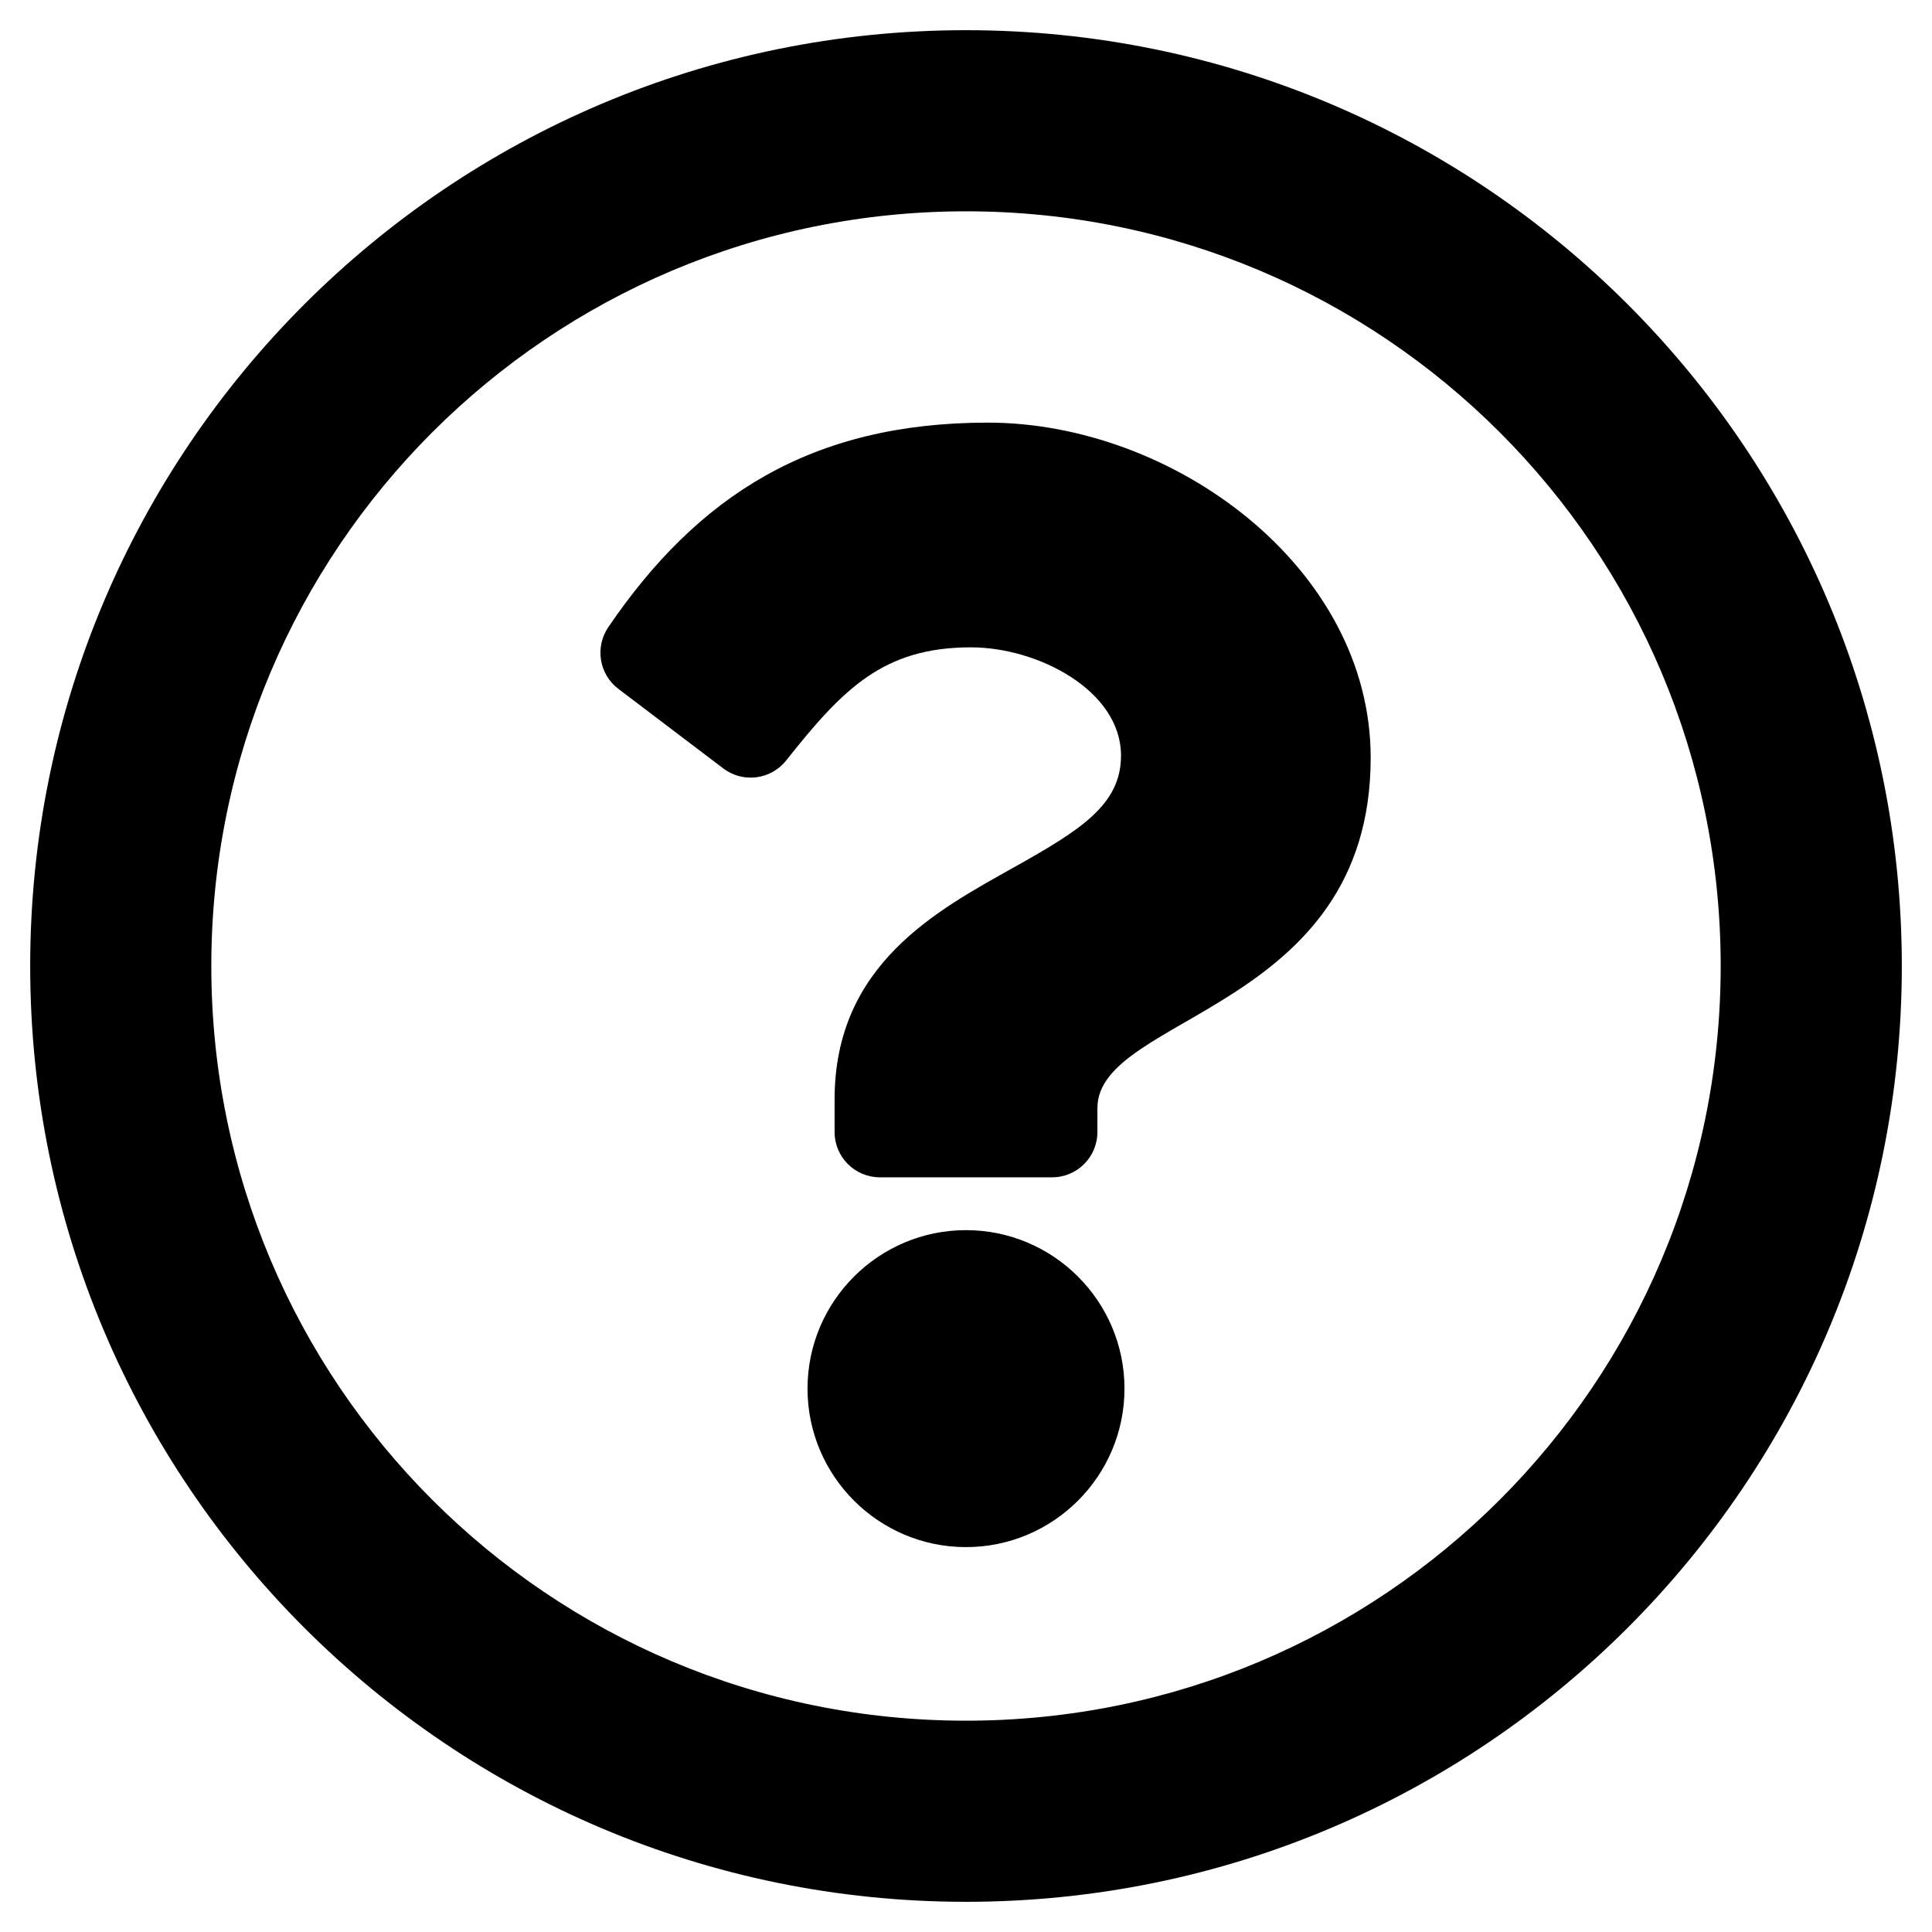
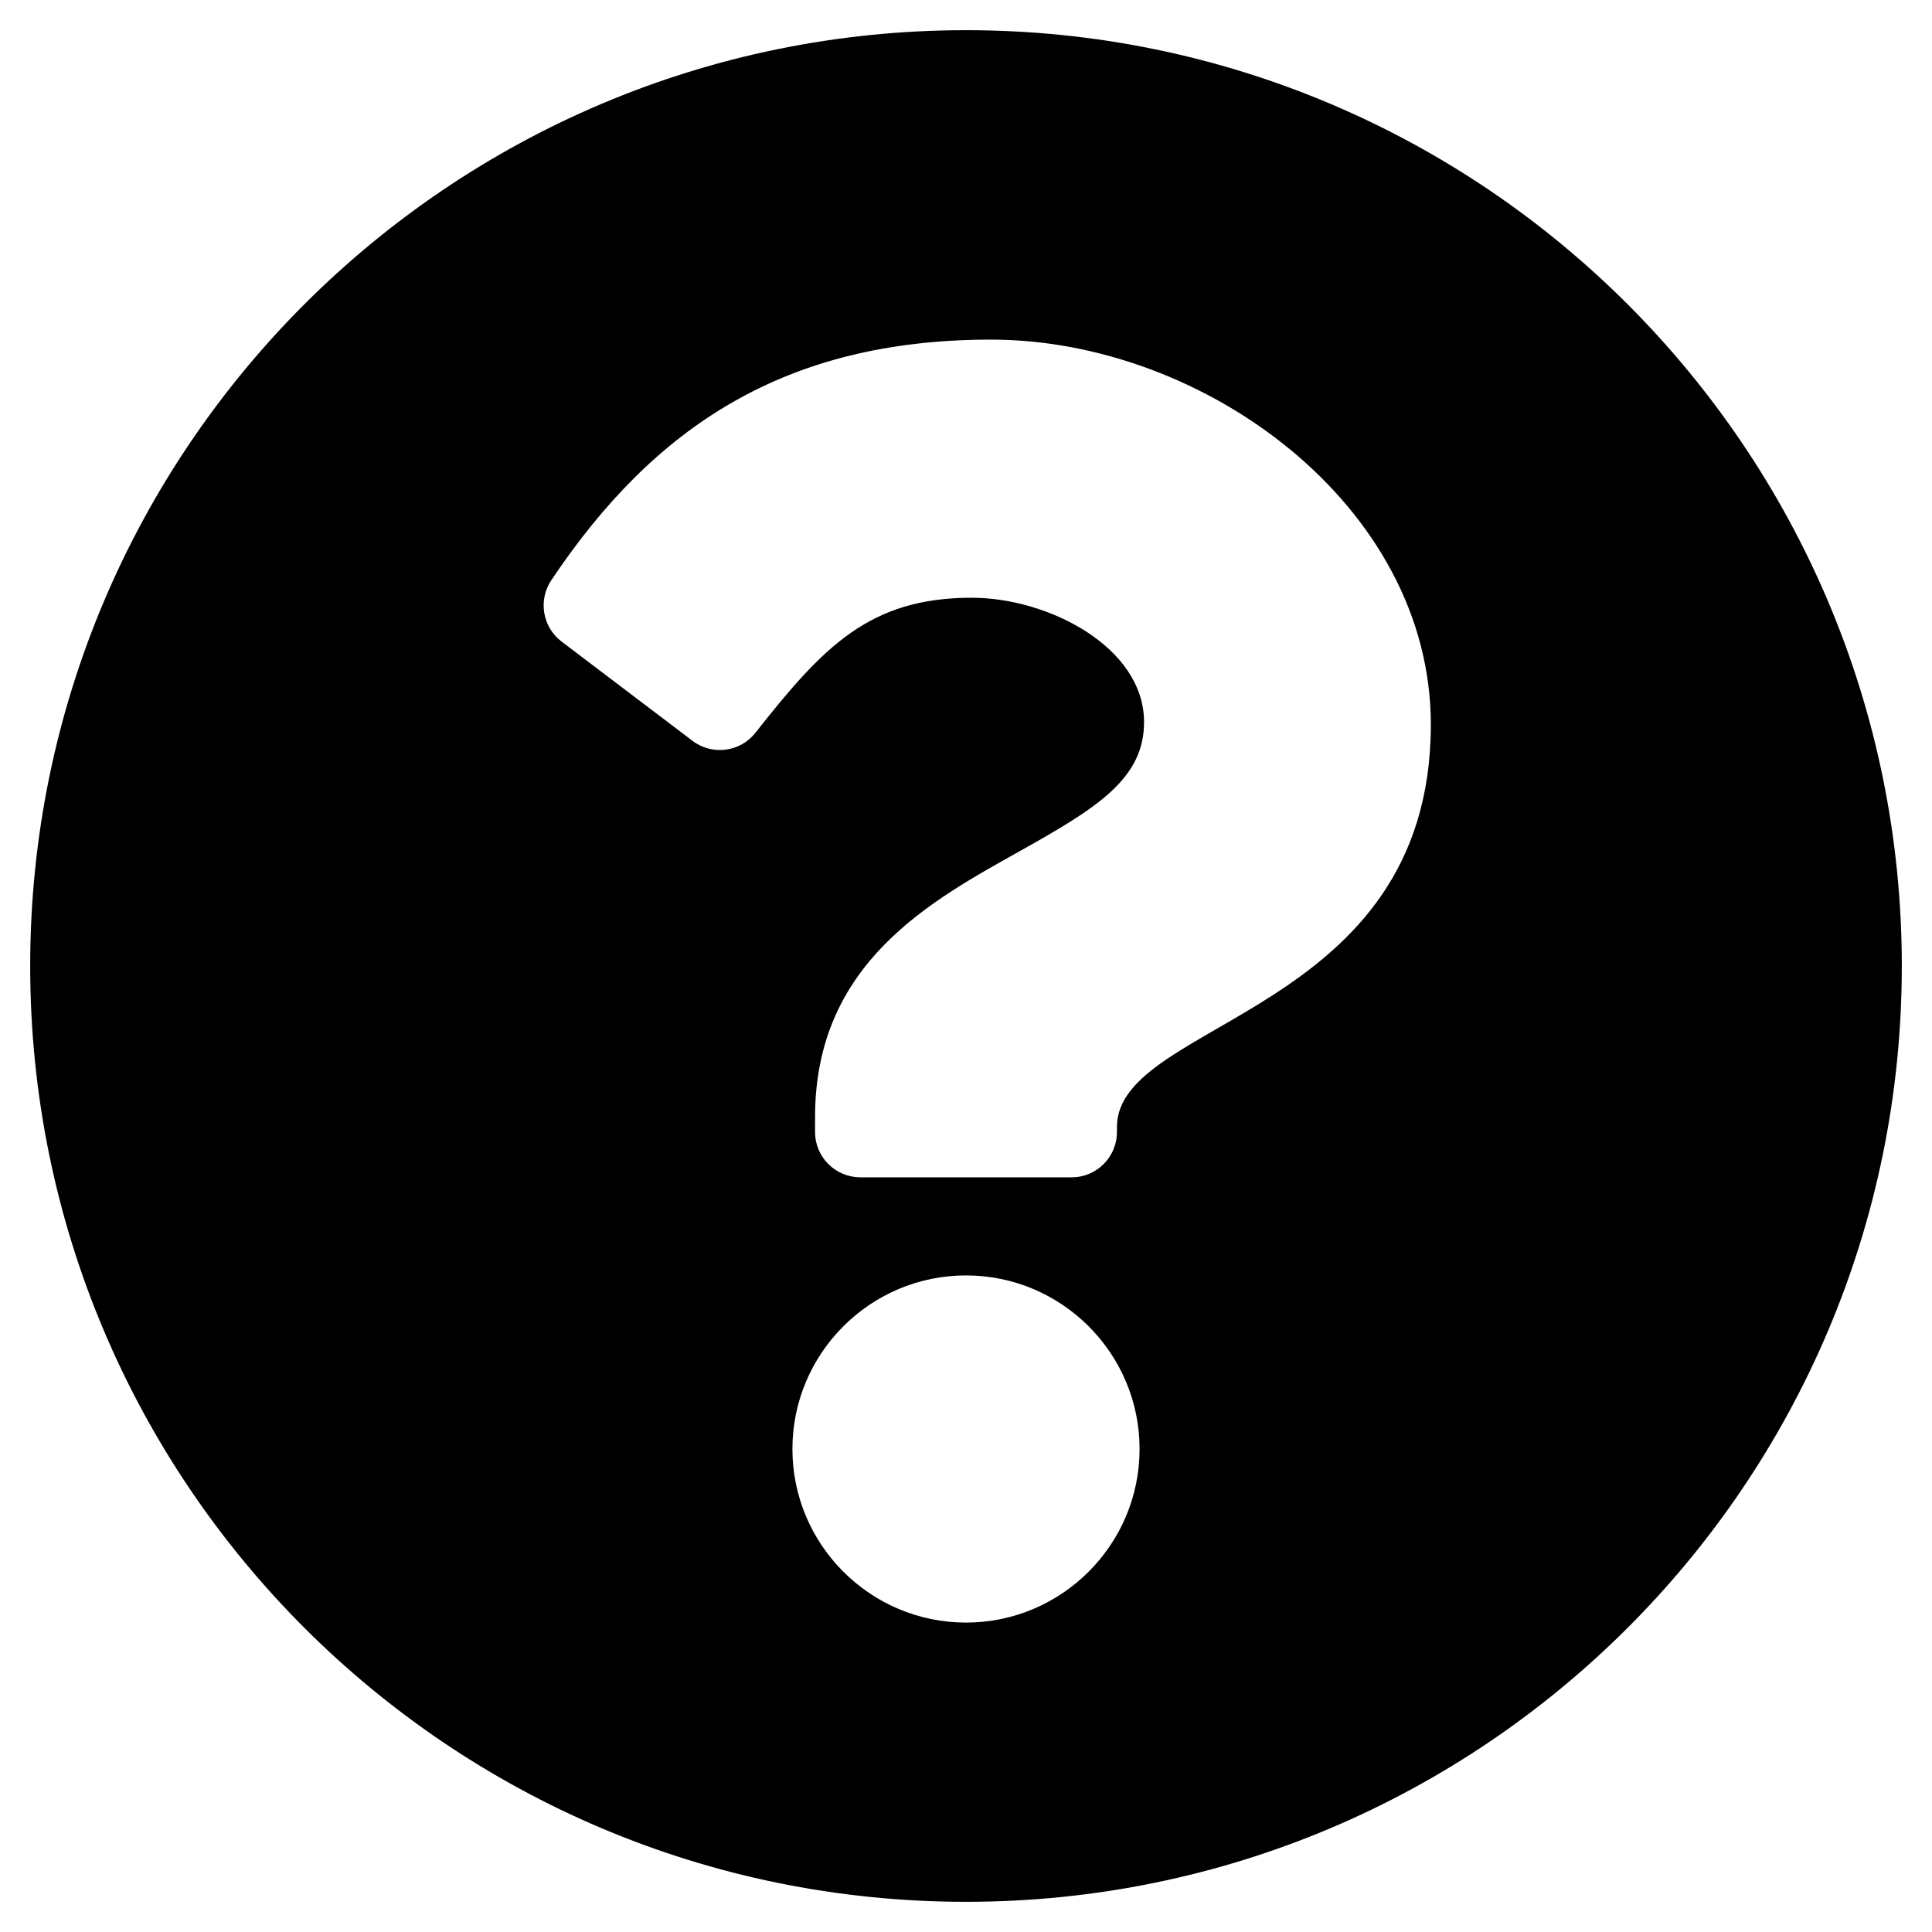
<svg xmlns="http://www.w3.org/2000/svg" viewBox="0 0 512 512">
-   <path d="M256 8C119.043 8 8 119.083 8 256c0 136.997 111.043 248 248 248s248-111.003 248-248C504 119.083 392.957 8 256 8zm0 448c-110.532 0-200-89.431-200-200 0-110.495 89.472-200 200-200 110.491 0 200 89.471 200 200 0 110.53-89.431 200-200 200zm107.244-255.2c0 67.052-72.421 68.084-72.421 92.863V300c0 6.627-5.373 12-12 12h-45.647c-6.627 0-12-5.373-12-12v-8.659c0-35.745 27.1-50.034 47.579-61.516 17.561-9.845 28.324-16.541 28.324-29.579 0-17.246-21.999-28.693-39.784-28.693-23.189 0-33.894 10.977-48.942 29.969-4.057 5.12-11.46 6.071-16.666 2.124l-27.824-21.098c-5.107-3.872-6.251-11.066-2.644-16.363C184.846 131.491 214.94 112 261.794 112c49.071 0 101.45 38.304 101.45 88.8zM298 368c0 23.159-18.841 42-42 42s-42-18.841-42-42 18.841-42 42-42 42 18.841 42 42z" />
+   <path d="M504 256c0 136.997-111.043 248-248 248S8 392.997 8 256C8 119.083 119.043 8 256 8s248 111.083 248 248zM262.655 90c-54.497 0-89.255 22.957-116.549 63.758-3.536 5.286-2.353 12.415 2.715 16.258l34.699 26.31c5.205 3.947 12.621 3.008 16.665-2.122 17.864-22.658 30.113-35.797 57.303-35.797 20.429 0 45.698 13.148 45.698 32.958 0 14.976-12.363 22.667-32.534 33.976C247.128 238.528 216 254.941 216 296v4c0 6.627 5.373 12 12 12h56c6.627 0 12-5.373 12-12v-1.333c0-28.462 83.186-29.647 83.186-106.667 0-58.002-60.165-102-116.531-102zM256 338c-25.365 0-46 20.635-46 46 0 25.364 20.635 46 46 46s46-20.636 46-46c0-25.365-20.635-46-46-46z" />
</svg>
